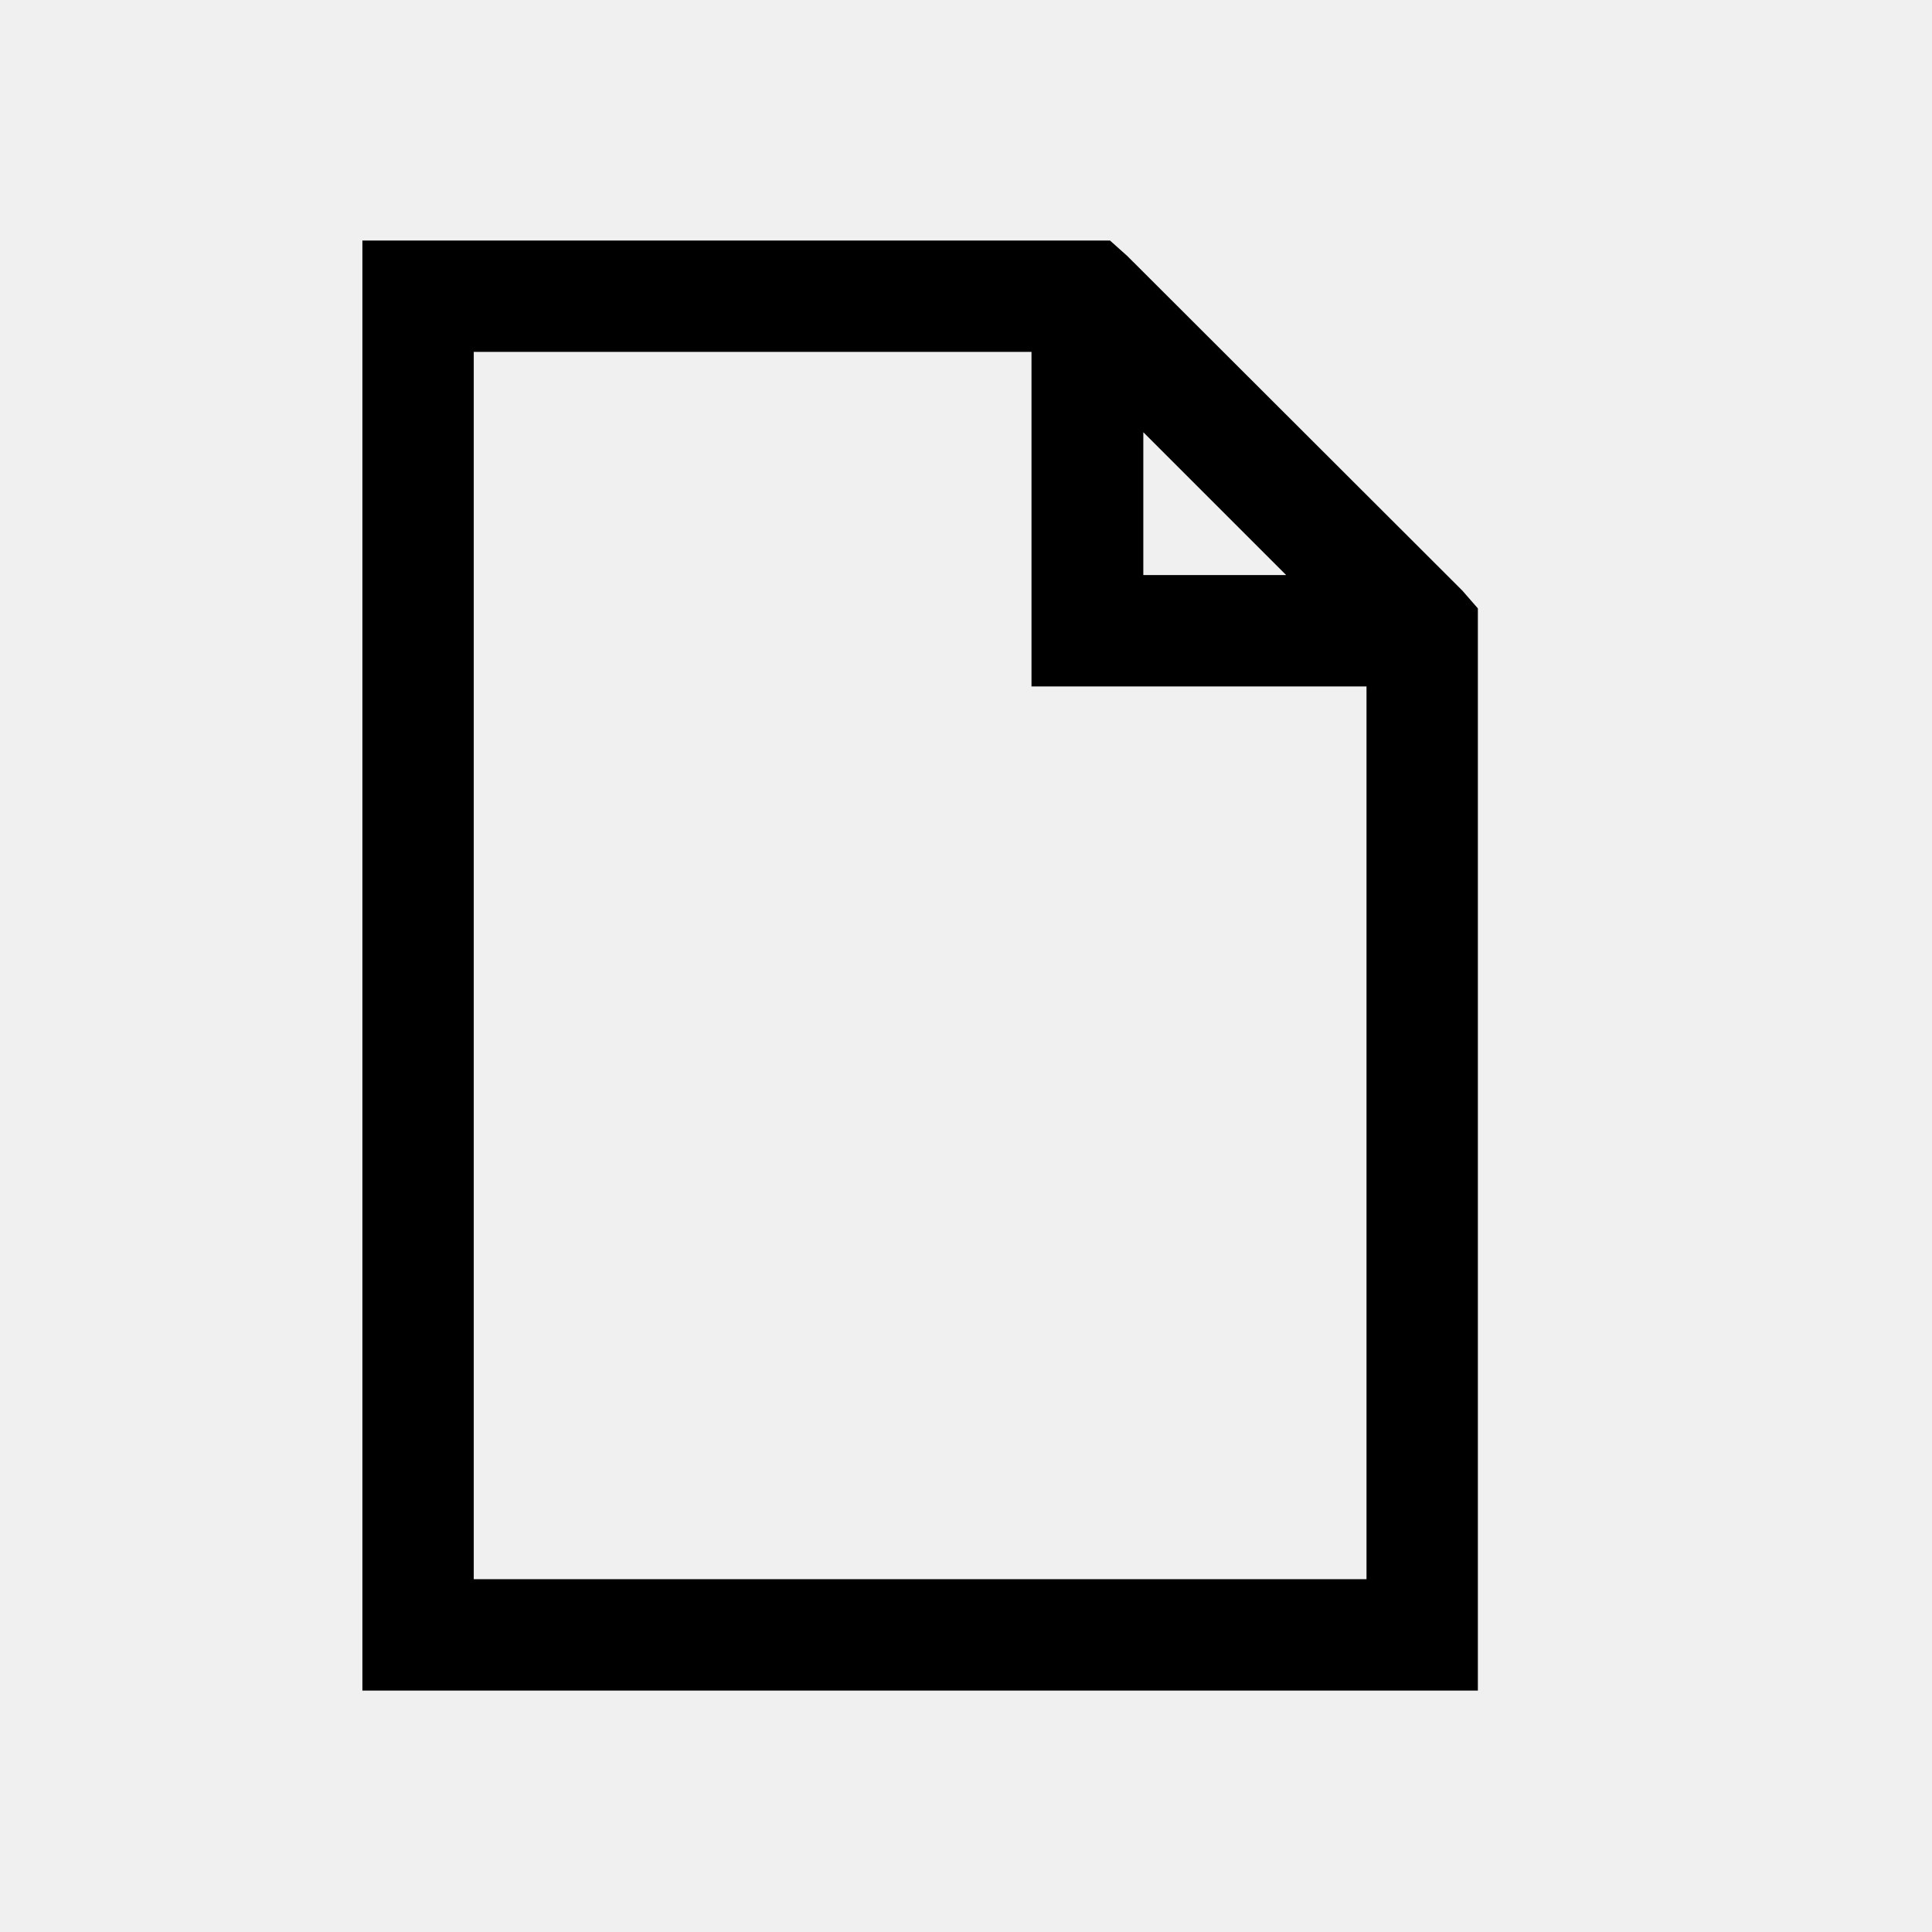
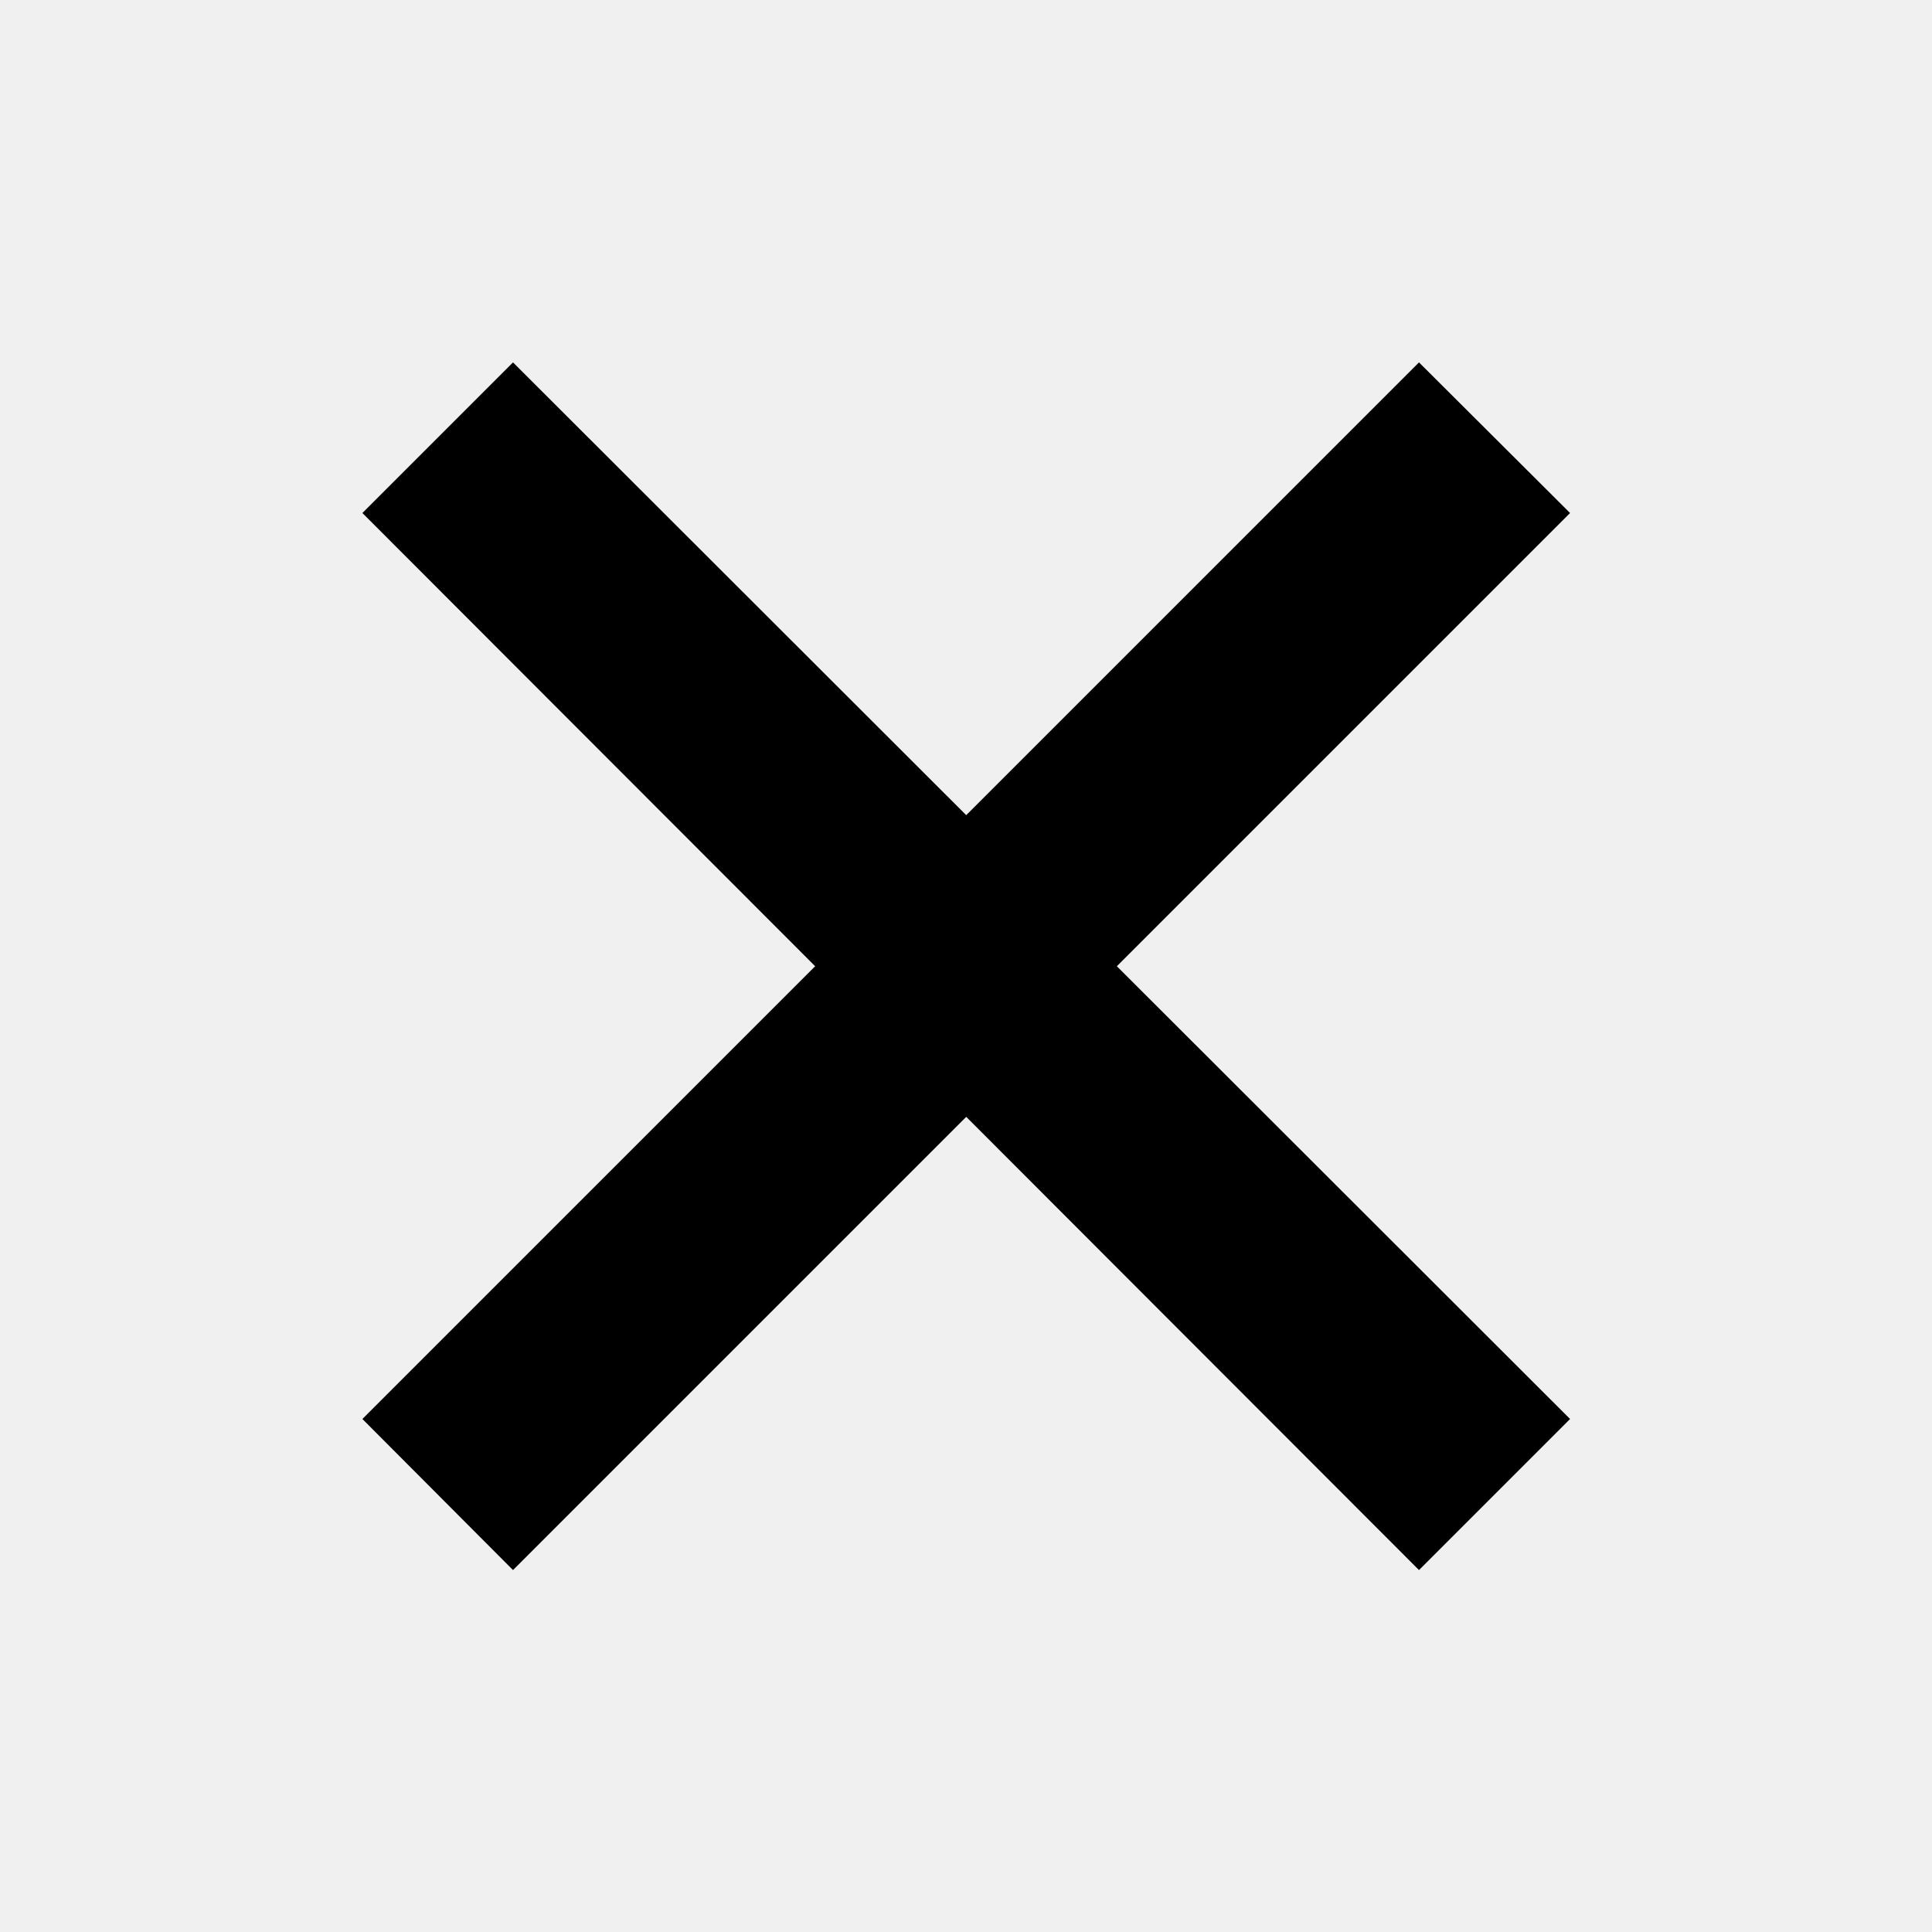
<svg xmlns="http://www.w3.org/2000/svg" width="16" height="16" viewBox="0 0 4.233 4.233" version="1.1" id="svg8">
  <defs id="defs2" />
-   <g id="layer1">
-     <path id="rect1424" style="display:none;fill:#000000;fill-opacity:1;stroke-width:2;stroke-linecap:round" d="M 3.758,2.344 2.344,3.758 6.586,8 2.344,12.242 3.758,13.656 8,9.414 12.242,13.656 13.656,12.242 9.414,8 13.656,3.758 12.242,2.344 8,6.586 Z" transform="scale(0.2645833)" />
-     <path id="path1433" style="color:#000000;font-style:normal;font-variant:normal;font-weight:normal;font-stretch:normal;font-size:medium;line-height:normal;font-family:sans-serif;font-variant-ligatures:normal;font-variant-position:normal;font-variant-caps:normal;font-variant-numeric:normal;font-variant-alternates:normal;font-variant-east-asian:normal;font-feature-settings:normal;font-variation-settings:normal;text-indent:0;text-align:start;text-decoration:none;text-decoration-line:none;text-decoration-style:solid;text-decoration-color:#000000;letter-spacing:normal;word-spacing:normal;text-transform:none;writing-mode:lr-tb;direction:ltr;text-orientation:mixed;dominant-baseline:auto;baseline-shift:baseline;text-anchor:start;white-space:normal;shape-padding:0;shape-margin:0;inline-size:0;clip-rule:nonzero;display:none;overflow:visible;visibility:visible;opacity:1;isolation:auto;mix-blend-mode:normal;color-interpolation:sRGB;color-interpolation-filters:linearRGB;solid-color:#000000;solid-opacity:1;vector-effect:none;fill:#000000;fill-opacity:1;fill-rule:nonzero;stroke:none;stroke-width:2;stroke-linecap:round;stroke-linejoin:miter;stroke-miterlimit:4;stroke-dasharray:none;stroke-dashoffset:0;stroke-opacity:1;color-rendering:auto;image-rendering:auto;shape-rendering:auto;text-rendering:auto;enable-background:accumulate;stop-color:#000000;stop-opacity:1" d="M 14,2 12.23,3.77 C 10.673,2.214 8.355,1.599 6.193,2.281 3.626,3.092 1.904,5.526 2,8.217 2.096,10.908 3.989,13.209 6.607,13.834 9.226,14.459 11.949,13.254 13.25,10.896 A 1,1 0 0 0 12.859,9.537 1,1 0 0 0 11.502,9.936 C 10.631,11.514 8.826,12.311 7.072,11.893 5.319,11.474 4.066,9.944 4.002,8.143 3.937,6.341 5.08,4.728 6.799,4.186 8.246,3.728 9.783,4.138 10.82,5.18 L 9,7 h 5 z" transform="scale(0.2645833)" />
+   <g id="layer1" style="display:inline">
+     <path id="rect1424" style="display:inline;fill:#000000;fill-opacity:1;stroke-width:0.1;stroke-linecap:round;stroke-miterlimit:4;stroke-dasharray:none;stroke:none;stroke-opacity:1" d="M 1.124,0.794 0.794,1.124 1.786,2.117 0.794,3.109 1.124,3.44 2.117,2.447 3.109,3.44 3.44,3.109 2.447,2.117 3.44,1.124 3.109,0.794 2.117,1.786 Z" />
+     <path id="path1433" style="color:#000000;font-style:normal;font-variant:normal;font-weight:normal;font-stretch:normal;font-size:medium;line-height:normal;font-family:sans-serif;font-variant-ligatures:normal;font-variant-position:normal;font-variant-caps:normal;font-variant-numeric:normal;font-variant-alternates:normal;font-variant-east-asian:normal;font-feature-settings:normal;font-variation-settings:normal;text-indent:0;text-align:start;text-decoration:none;text-decoration-line:none;text-decoration-style:solid;text-decoration-color:#000000;letter-spacing:normal;word-spacing:normal;text-transform:none;writing-mode:lr-tb;direction:ltr;text-orientation:mixed;dominant-baseline:auto;baseline-shift:baseline;text-anchor:start;white-space:normal;shape-padding:0;shape-margin:0;inline-size:0;clip-rule:nonzero;display:none;overflow:visible;visibility:visible;opacity:1;isolation:auto;mix-blend-mode:normal;color-interpolation:sRGB;color-interpolation-filters:linearRGB;solid-color:#000000;solid-opacity:1;vector-effect:none;fill:#000000;fill-opacity:1;fill-rule:nonzero;stroke:#ffffff;stroke-width:0.1;stroke-linecap:round;stroke-linejoin:miter;stroke-miterlimit:4;stroke-dasharray:none;stroke-dashoffset:0;stroke-opacity:1;color-rendering:auto;image-rendering:auto;shape-rendering:auto;text-rendering:auto;enable-background:accumulate;stop-color:#000000;stop-opacity:1" d="M 3.756,0.572 3.287,1.04 C 2.876,0.628 2.262,0.466 1.69,0.646 1.011,0.861 0.555,1.505 0.581,2.217 0.606,2.929 1.107,3.537 1.8,3.703 2.493,3.868 3.213,3.549 3.557,2.926 A 0.265,0.265 0 0 0 3.454,2.566 0.265,0.265 0 0 0 3.095,2.671 C 2.864,3.089 2.387,3.3 1.923,3.189 1.459,3.078 1.127,2.674 1.11,2.197 1.093,1.72 1.396,1.294 1.85,1.15 2.233,1.029 2.64,1.138 2.914,1.413 L 2.433,1.895 h 1.323 z" />
    <path d="M 0.529,3.44 H 3.489 L 3.507,3.347 3.805,1.915 3.835,1.77 H 3.511 V 1.054 H 2.012 L 1.808,0.849 1.77,0.816 H 0.529 Z M 0.768,2.351 V 1.054 H 1.67 l 0.205,0.205 0.037,0.033 h 1.36 v 0.477 h -1.062 l -0.037,0.033 -0.205,0.205 H 0.854 l -0.023,0.089 z M 0.801,3.201 1.04,2.247 H 2.069 L 2.106,2.214 2.311,2.008 H 3.544 L 3.295,3.201 H 0.801 Z" id="path1424" style="display:none;stroke-width:0.119" />
-     <path d="M 0.794,0.527 V 3.704 H 3.238 V 1.333 L 3.204,1.294 2.47,0.561 2.432,0.527 H 0.794 Z M 1.038,0.771 H 2.26 V 1.504 H 2.994 V 3.46 H 1.038 Z M 2.505,0.947 2.818,1.26 H 2.505 V 0.947 Z" id="path1465" style="stroke-width:0.122" />
+     <path d="M 0.794,0.527 V 3.704 H 3.238 V 1.333 L 3.204,1.294 2.47,0.561 2.432,0.527 H 0.794 Z M 1.038,0.771 H 2.26 V 1.504 H 2.994 V 3.46 H 1.038 Z M 2.505,0.947 2.818,1.26 H 2.505 V 0.947 Z" id="path1465" style="display:none;stroke-width:0.122" />
  </g>
</svg>
